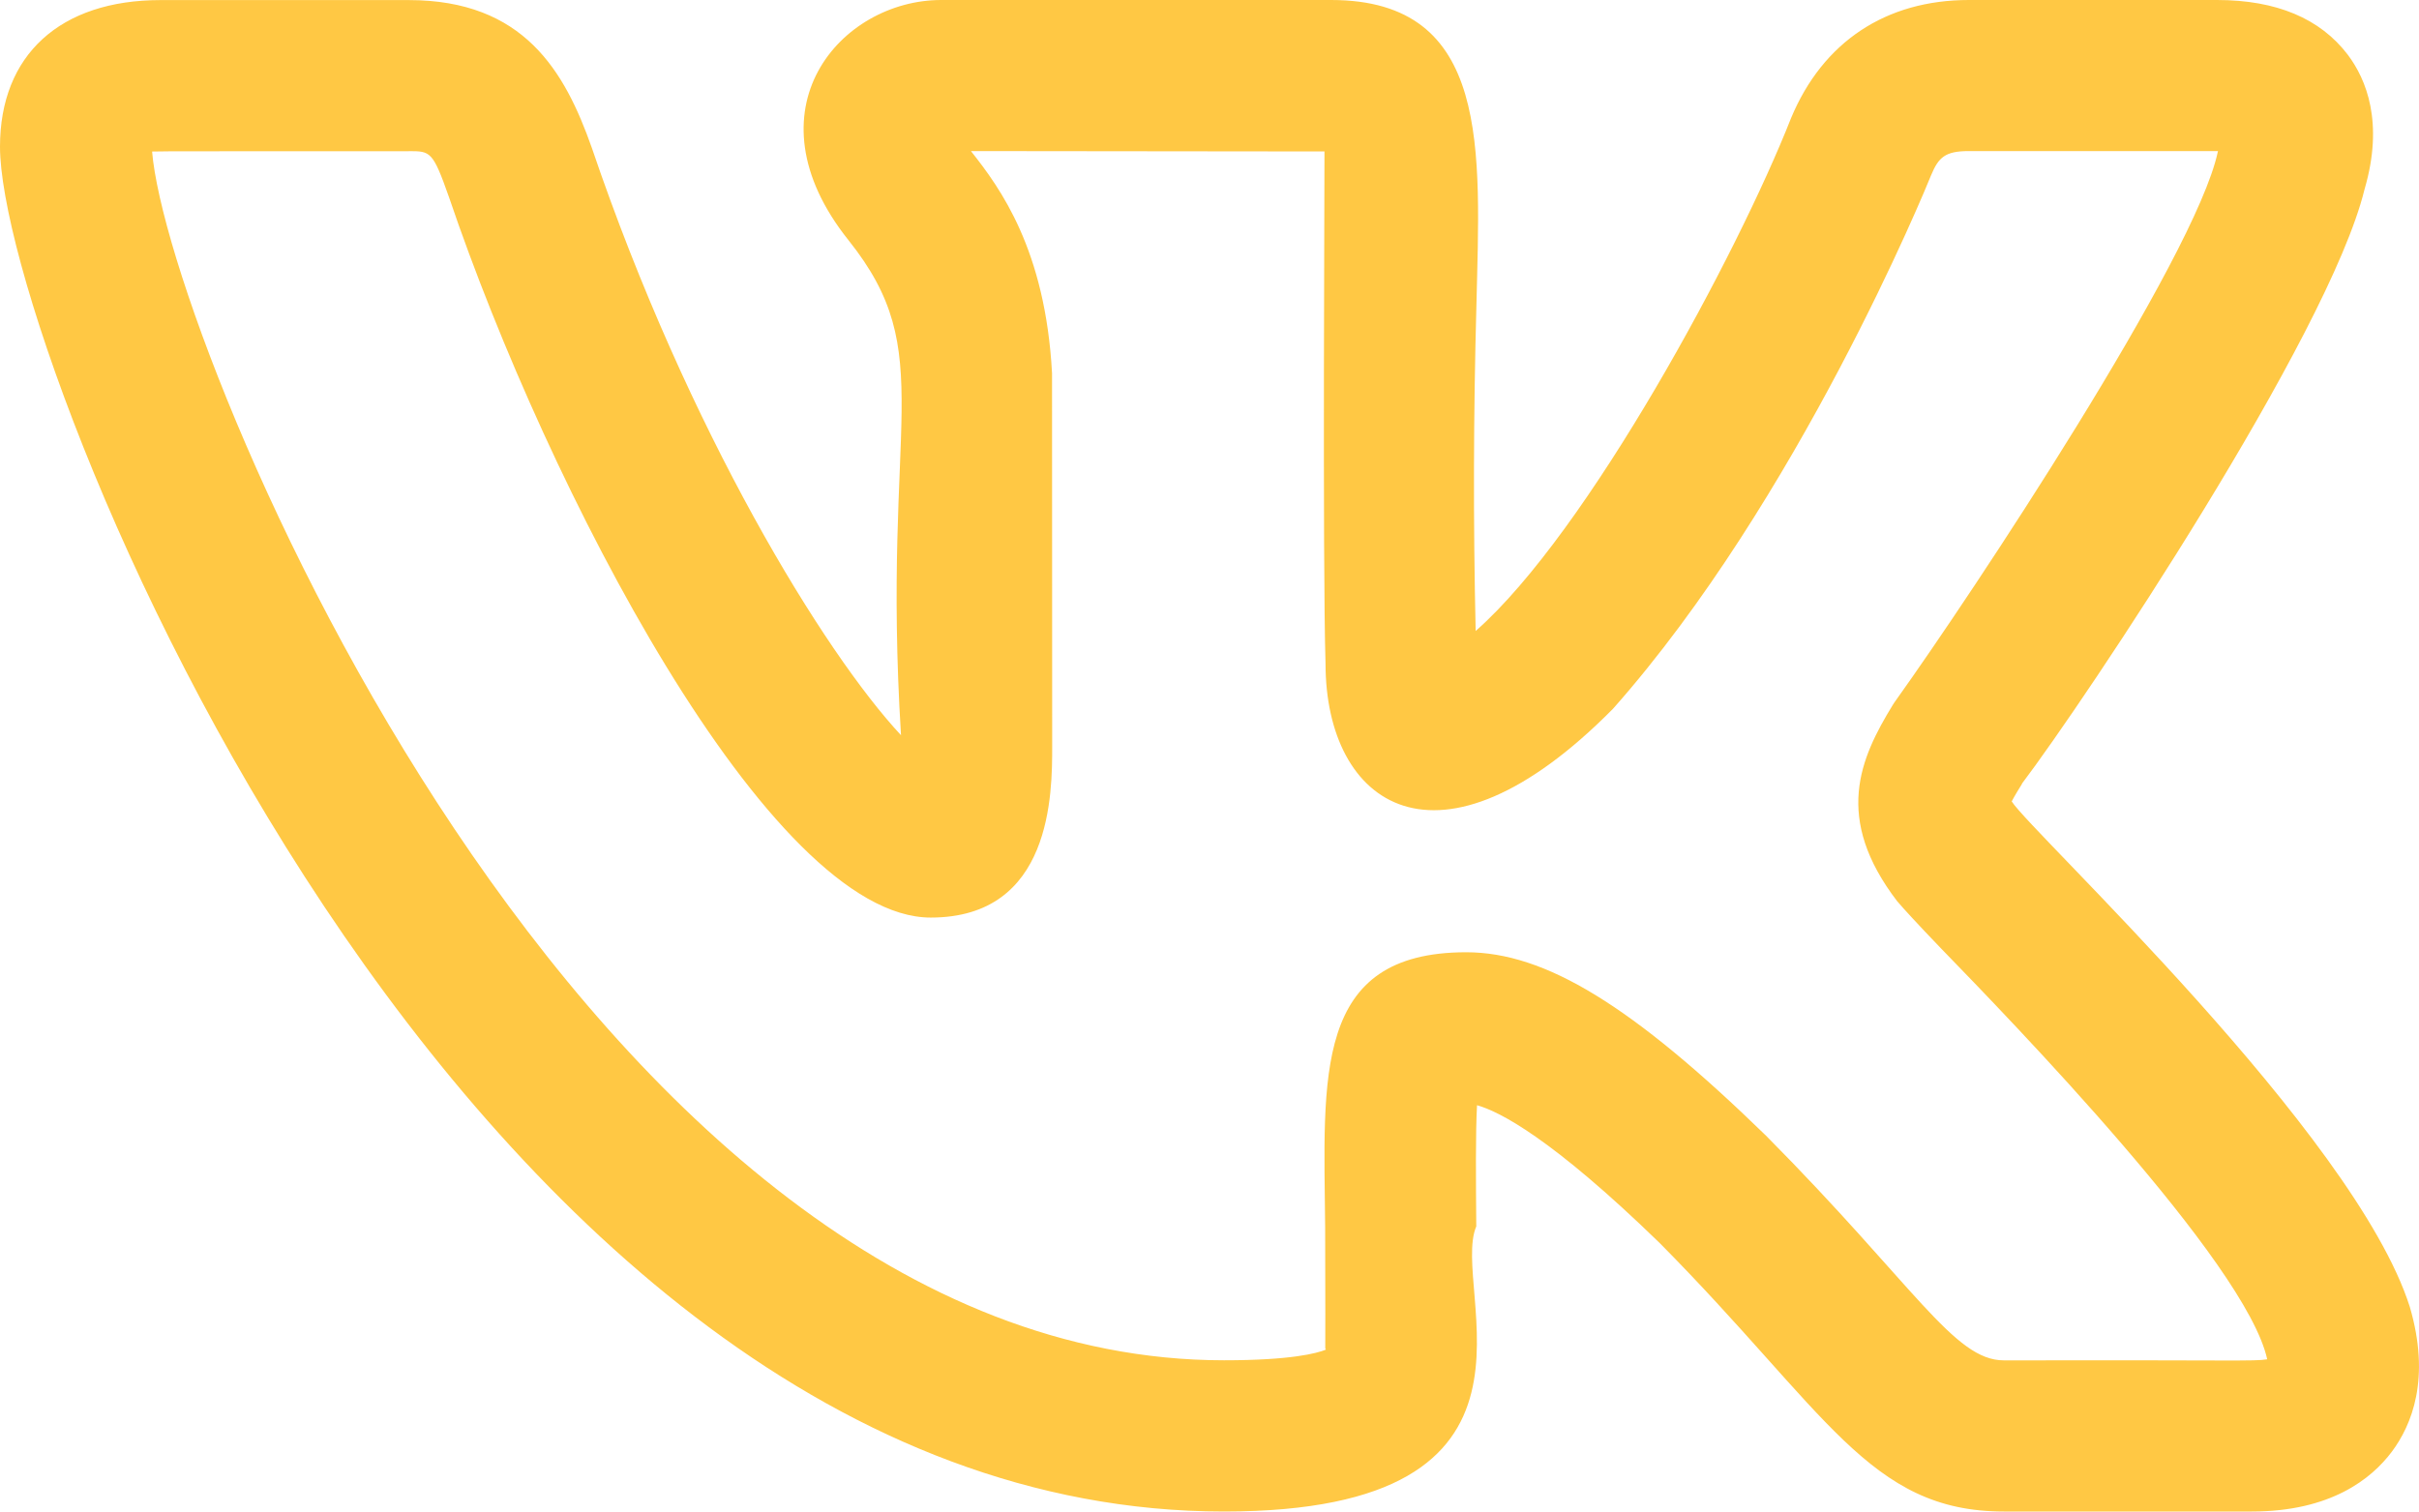
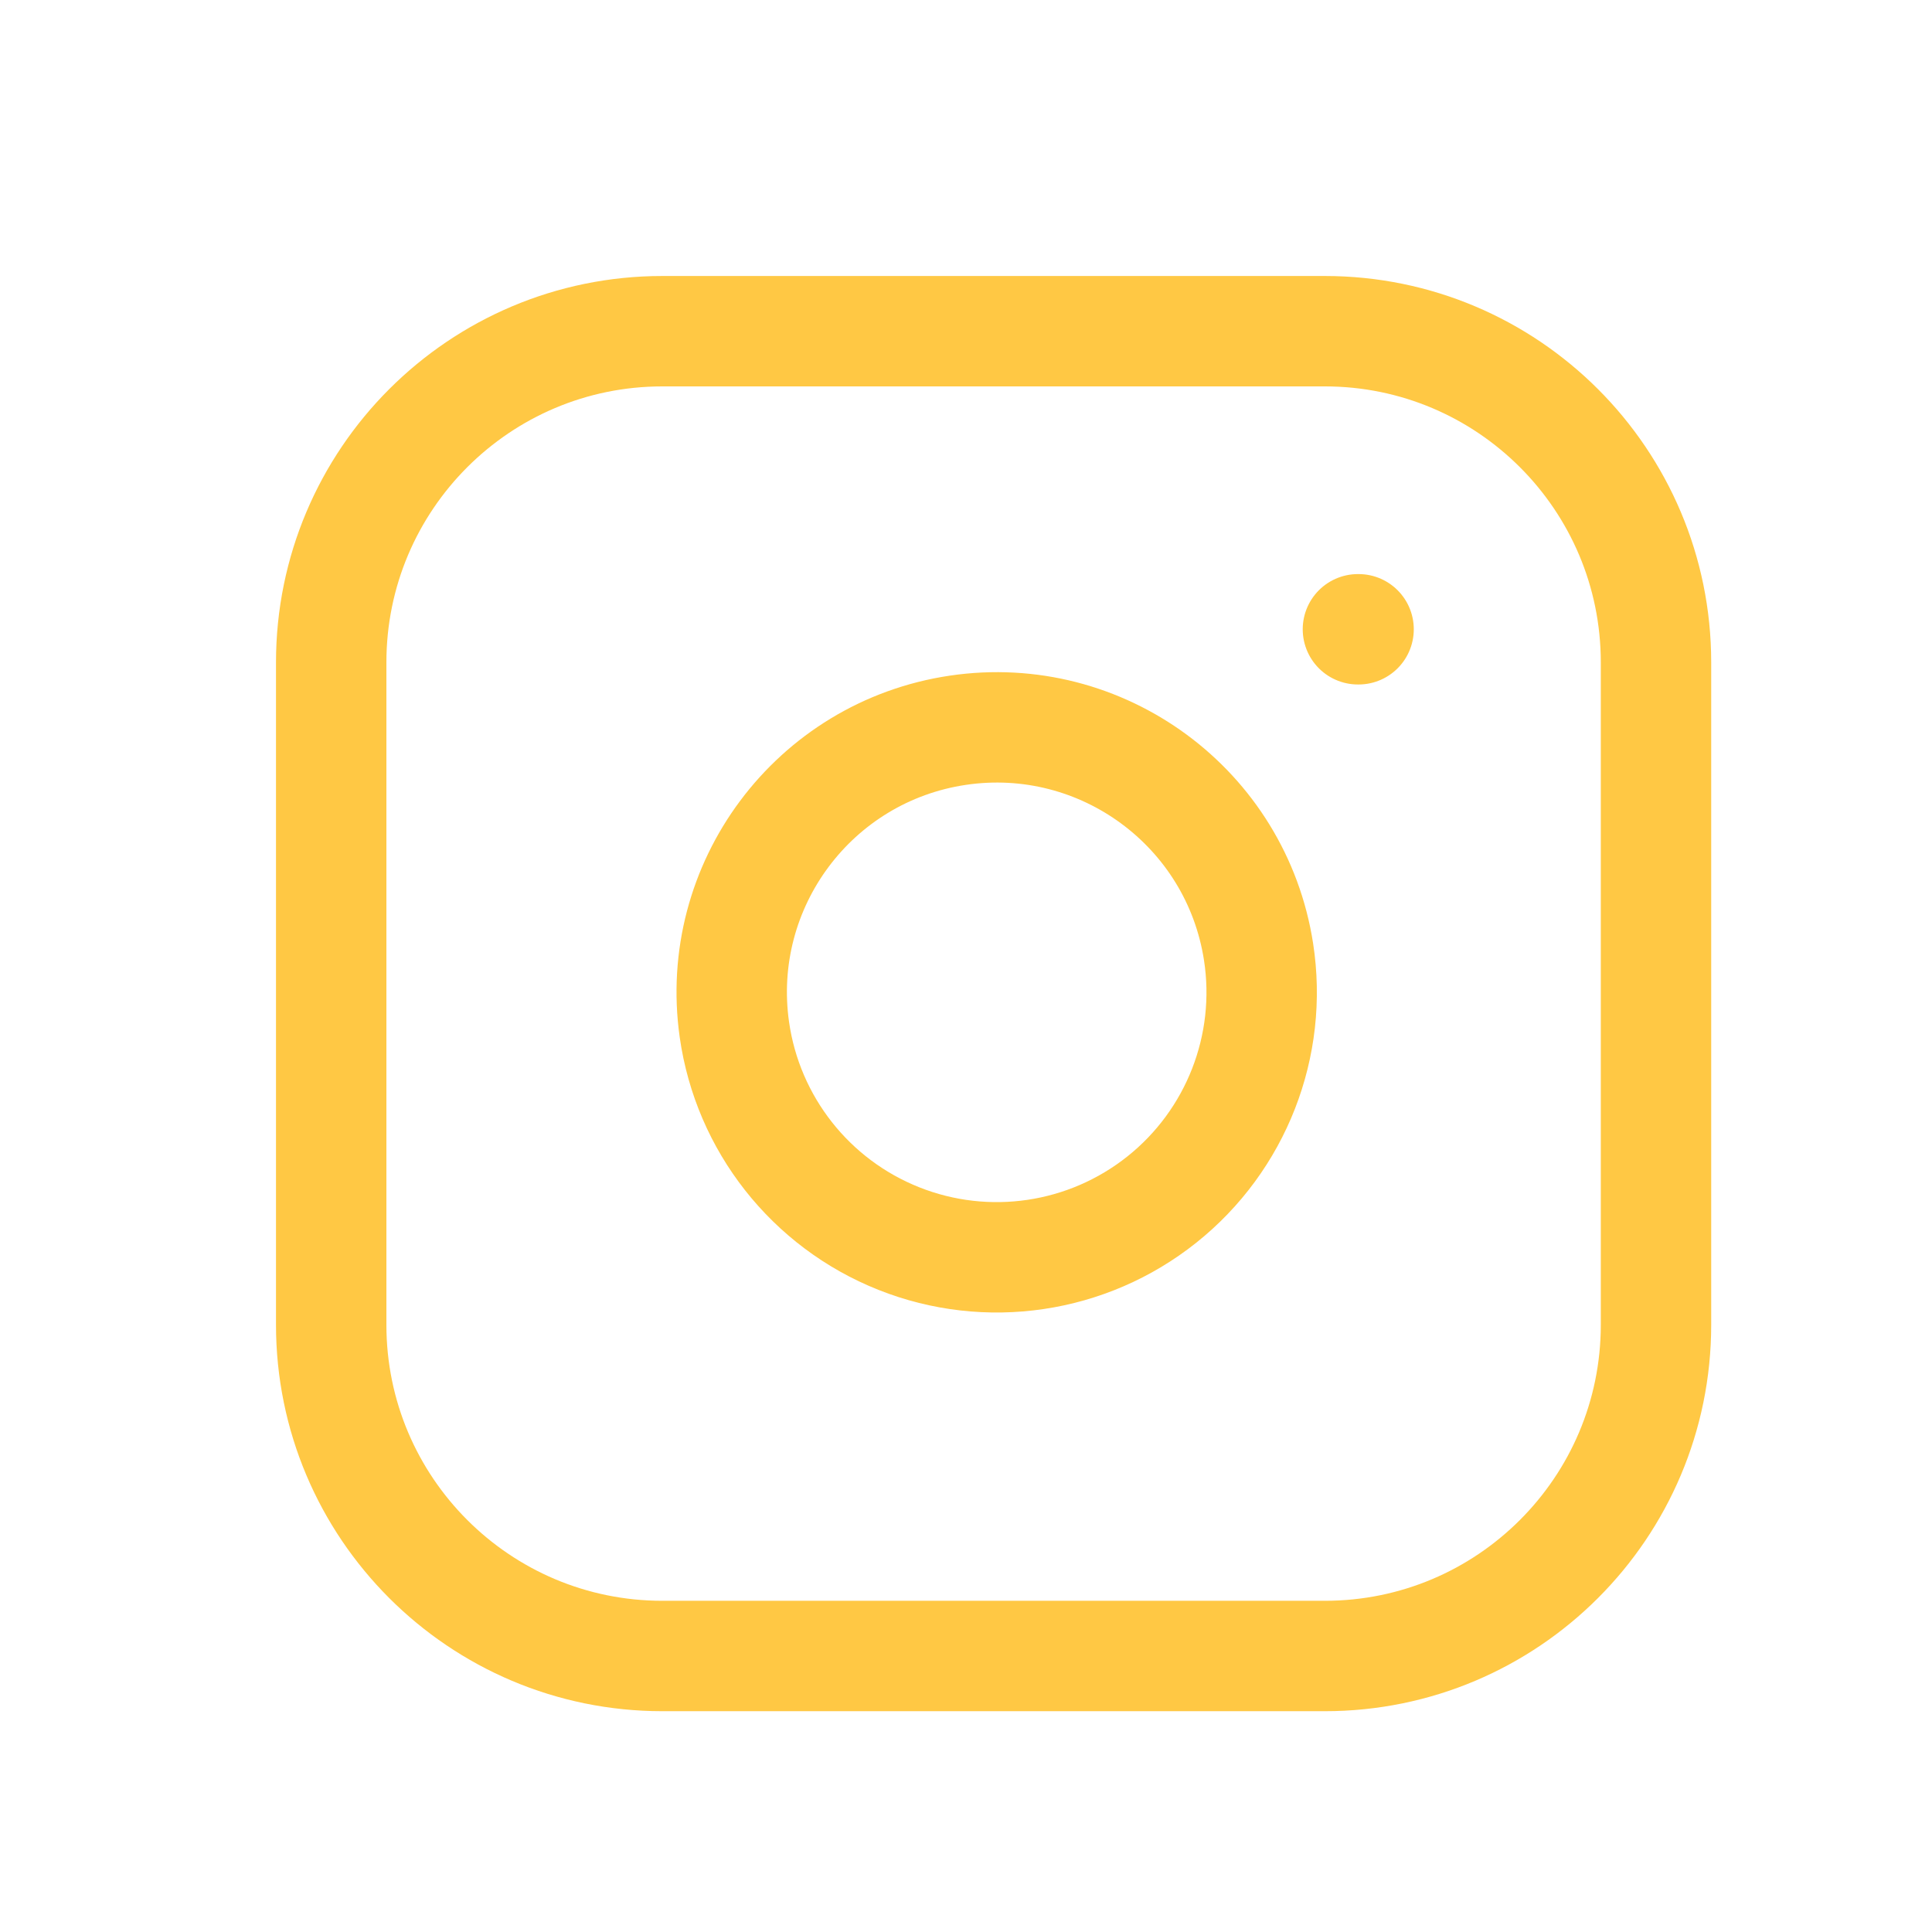
- <svg xmlns="http://www.w3.org/2000/svg" width="32" height="20" fill="none">
-   <path d="M16.193 20c4.63 0 2.979-2.93 3.336-3.773-.005-.63-.01-1.235.01-1.603.294.082.986.433 2.415 1.822C24.161 18.674 24.725 20 26.508 20h3.281c1.04 0 1.581-.43 1.852-.792.261-.35.517-.963.237-1.917-.732-2.3-5.001-6.268-5.266-6.687.04-.077.104-.18.137-.233h-.003c.843-1.114 4.059-5.932 4.532-7.86a.024.024 0 00.003-.011c.256-.88.021-1.45-.221-1.773C30.694.244 30.113 0 29.328 0h-3.282c-1.098 0-1.932.553-2.353 1.563-.705 1.793-2.687 5.48-4.172 6.786a85.508 85.508 0 01.01-4.31C19.578 1.992 19.733 0 17.608 0h-5.157c-1.33 0-2.604 1.453-1.226 3.179 1.206 1.512.434 2.354.694 6.549-1.014-1.087-2.816-4.021-4.09-7.772C7.471.941 6.93.001 5.406.001H2.125C.795.001 0 .727 0 1.941 0 4.67 6.039 20 16.193 20zM5.407 2c.289 0 .318 0 .533.61 1.305 3.844 4.233 9.531 6.372 9.531 1.607 0 1.607-1.646 1.607-2.266l-.002-4.936c-.088-1.633-.682-2.447-1.073-2.94l4.677.005c.003.023-.027 5.46.014 6.778 0 1.87 1.485 2.942 3.803.596 2.447-2.762 4.14-6.89 4.207-7.058.1-.24.187-.321.501-.321h3.295l-.003.012c-.3 1.4-3.261 5.861-4.252 7.247-.016.02-.03.044-.045.066-.436.712-.79 1.499.06 2.606h.001c.078.093.28.312.572.616.912.94 4.04 4.16 4.318 5.44-.184.029-.384.008-3.484.014-.66 0-1.176-.986-3.146-2.973-1.77-1.723-2.92-2.427-3.966-2.427-2.032 0-1.884 1.65-1.866 3.644.007 2.163-.006 1.479.008 1.615-.118.047-.458.14-1.345.14C7.733 18 2.224 4.572 2.012 2.005c.073-.006 1.083-.002 3.395-.004z" fill="#FFC844" />
+ <svg xmlns="http://www.w3.org/2000/svg" width="35" height="35" fill="none">
+   <path d="M24 6H12a6 6 0 00-6 6v12a6 6 0 006 6h12a6 6 0 006-6V12a6 6 0 00-6-6z" stroke="#FFC844" stroke-width="2" stroke-linecap="round" stroke-linejoin="round" />
+   <path d="M22.8 17.244a4.8 4.8 0 11-9.496 1.408 4.8 4.8 0 019.496-1.408zm1.8-5.844h.012" stroke="#FFC844" stroke-width="2" stroke-linecap="round" stroke-linejoin="round" />
</svg>
